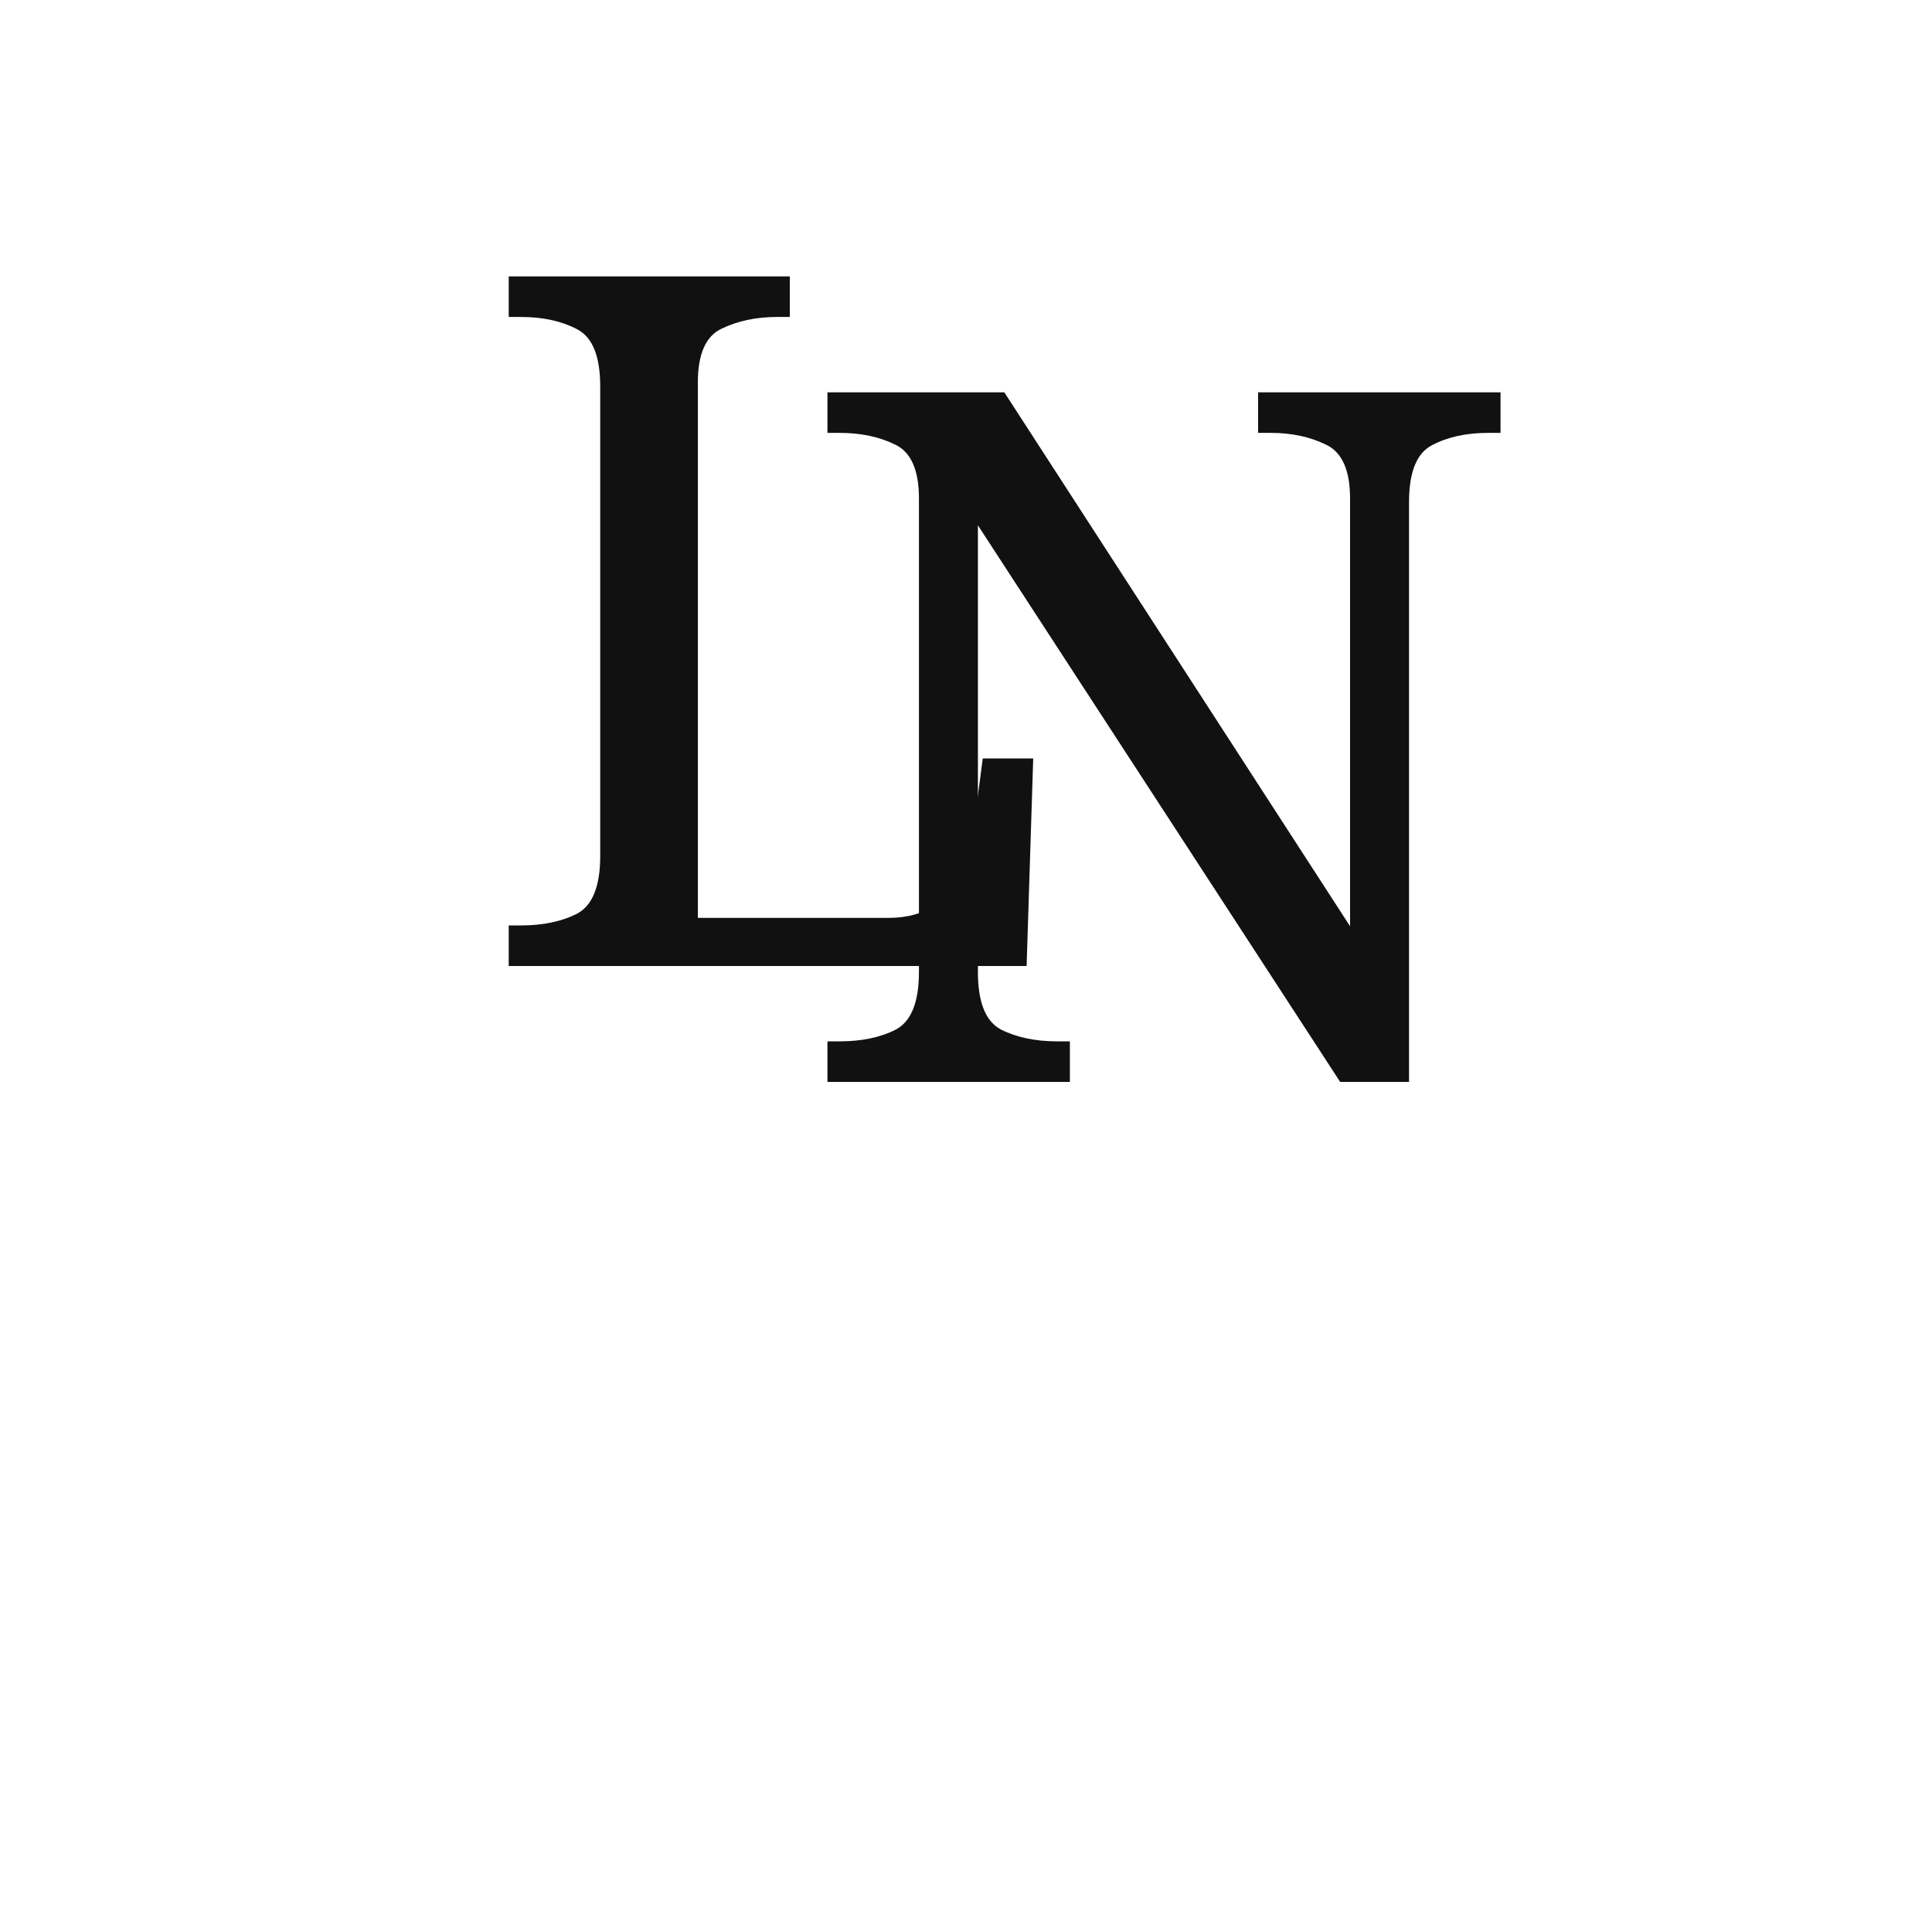
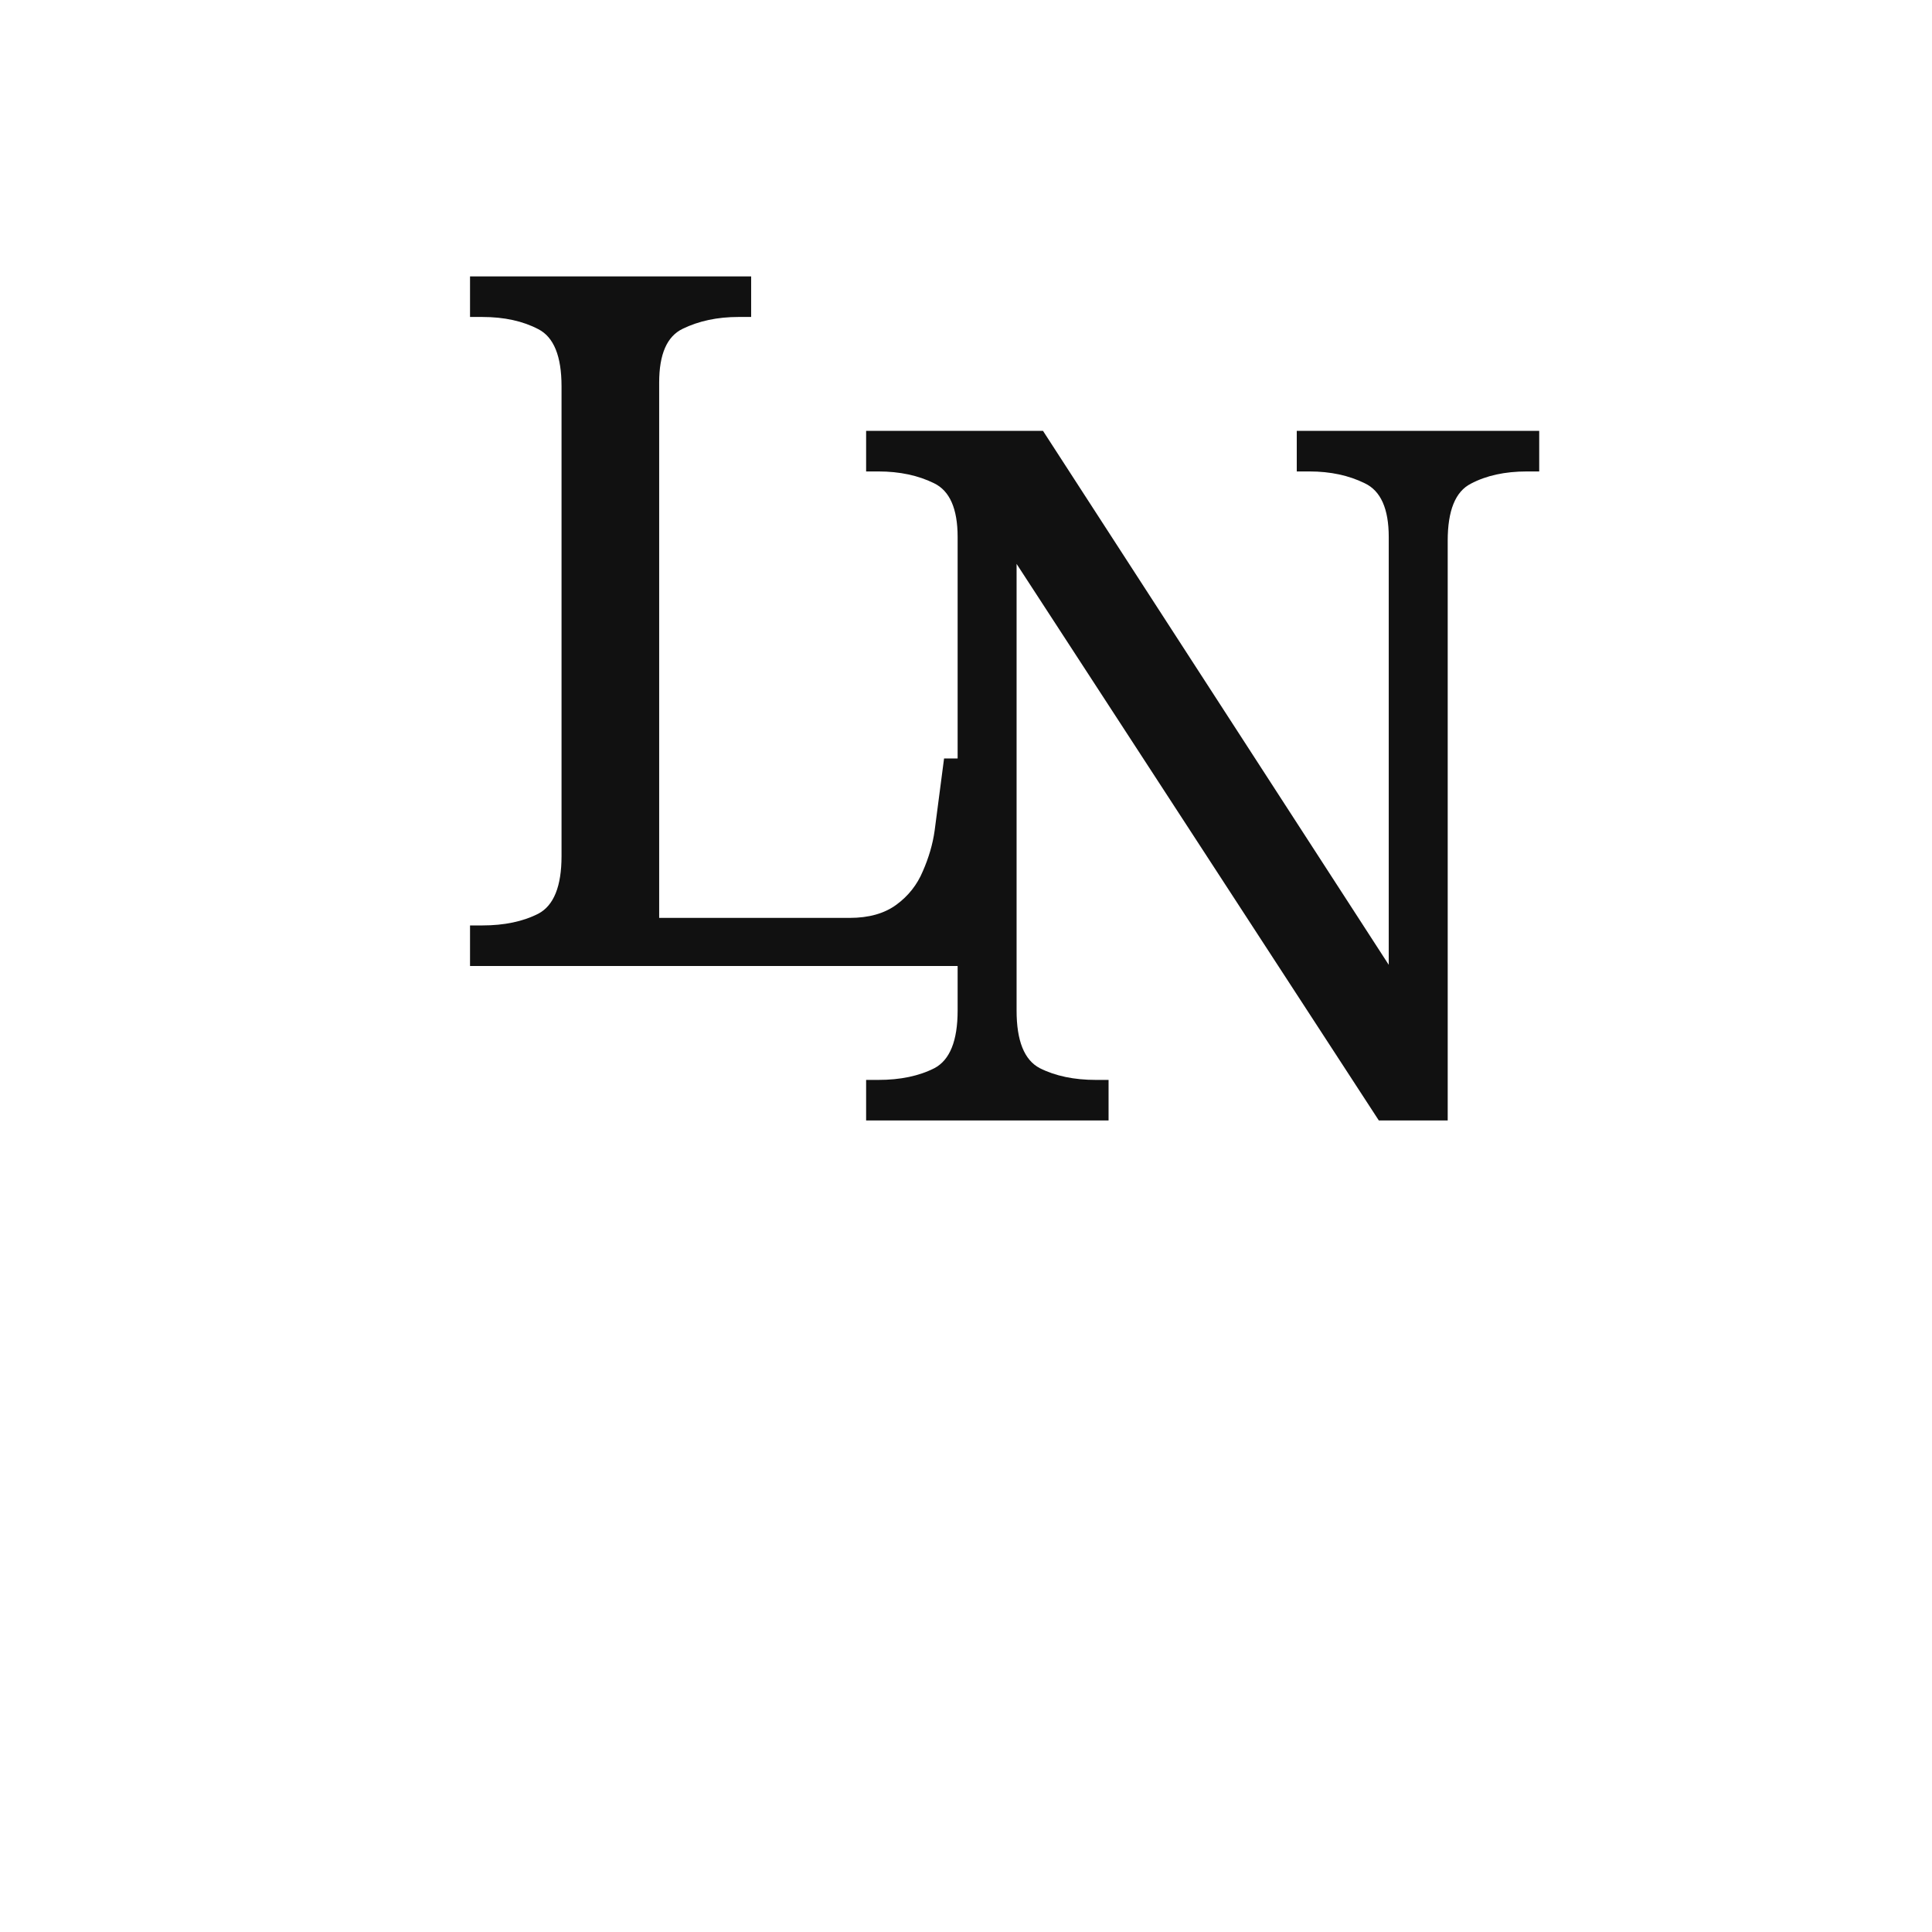
<svg xmlns="http://www.w3.org/2000/svg" viewBox="0 0 64 64">
  <rect width="64" height="64" fill="white" />
-   <text x="40%" y="50%" text-anchor="middle" font-family="Playfair Display, serif" font-size="32" fill="#111">L</text>
-   <text x="60%" y="56%" text-anchor="middle" font-family="Playfair Display, serif" font-size="32" fill="#111">N</text>
+   <text x="38%" y="50%" text-anchor="middle" font-family="Playfair Display, serif" font-size="32" fill="#111">L</text>
+   <text x="62%" y="58%" text-anchor="middle" font-family="Playfair Display, serif" font-size="32" fill="#111">N</text>
</svg>
